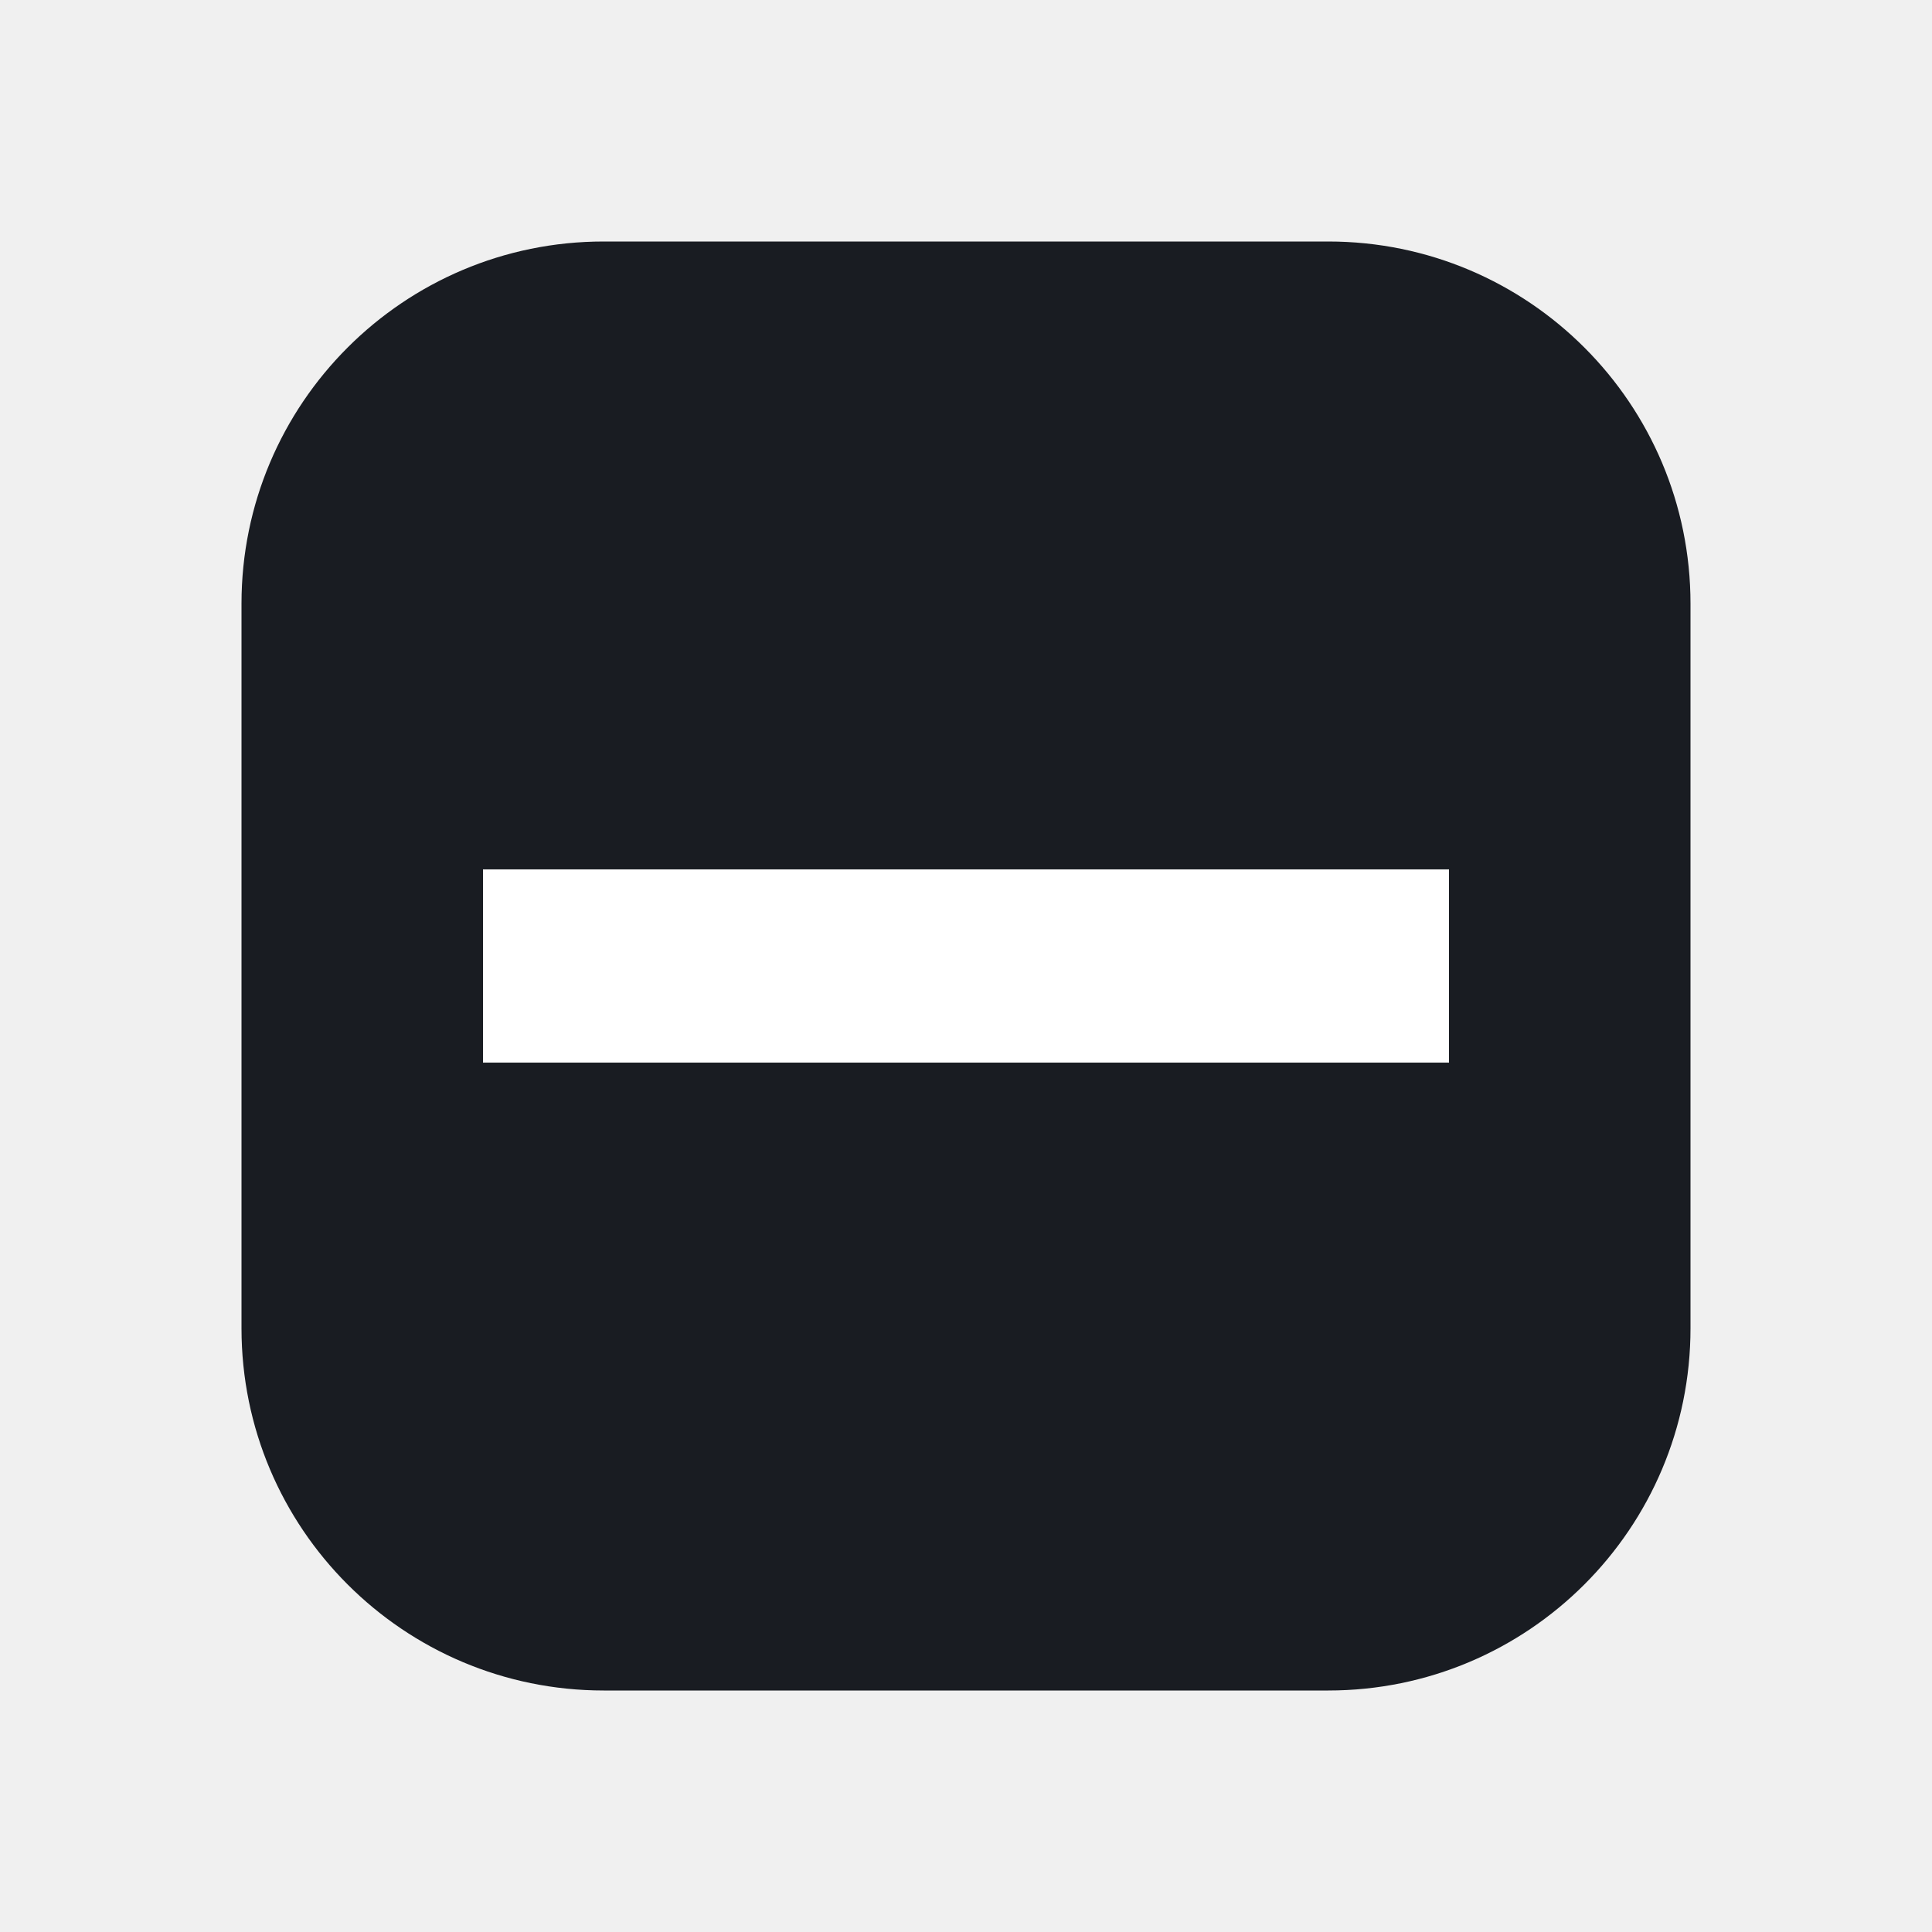
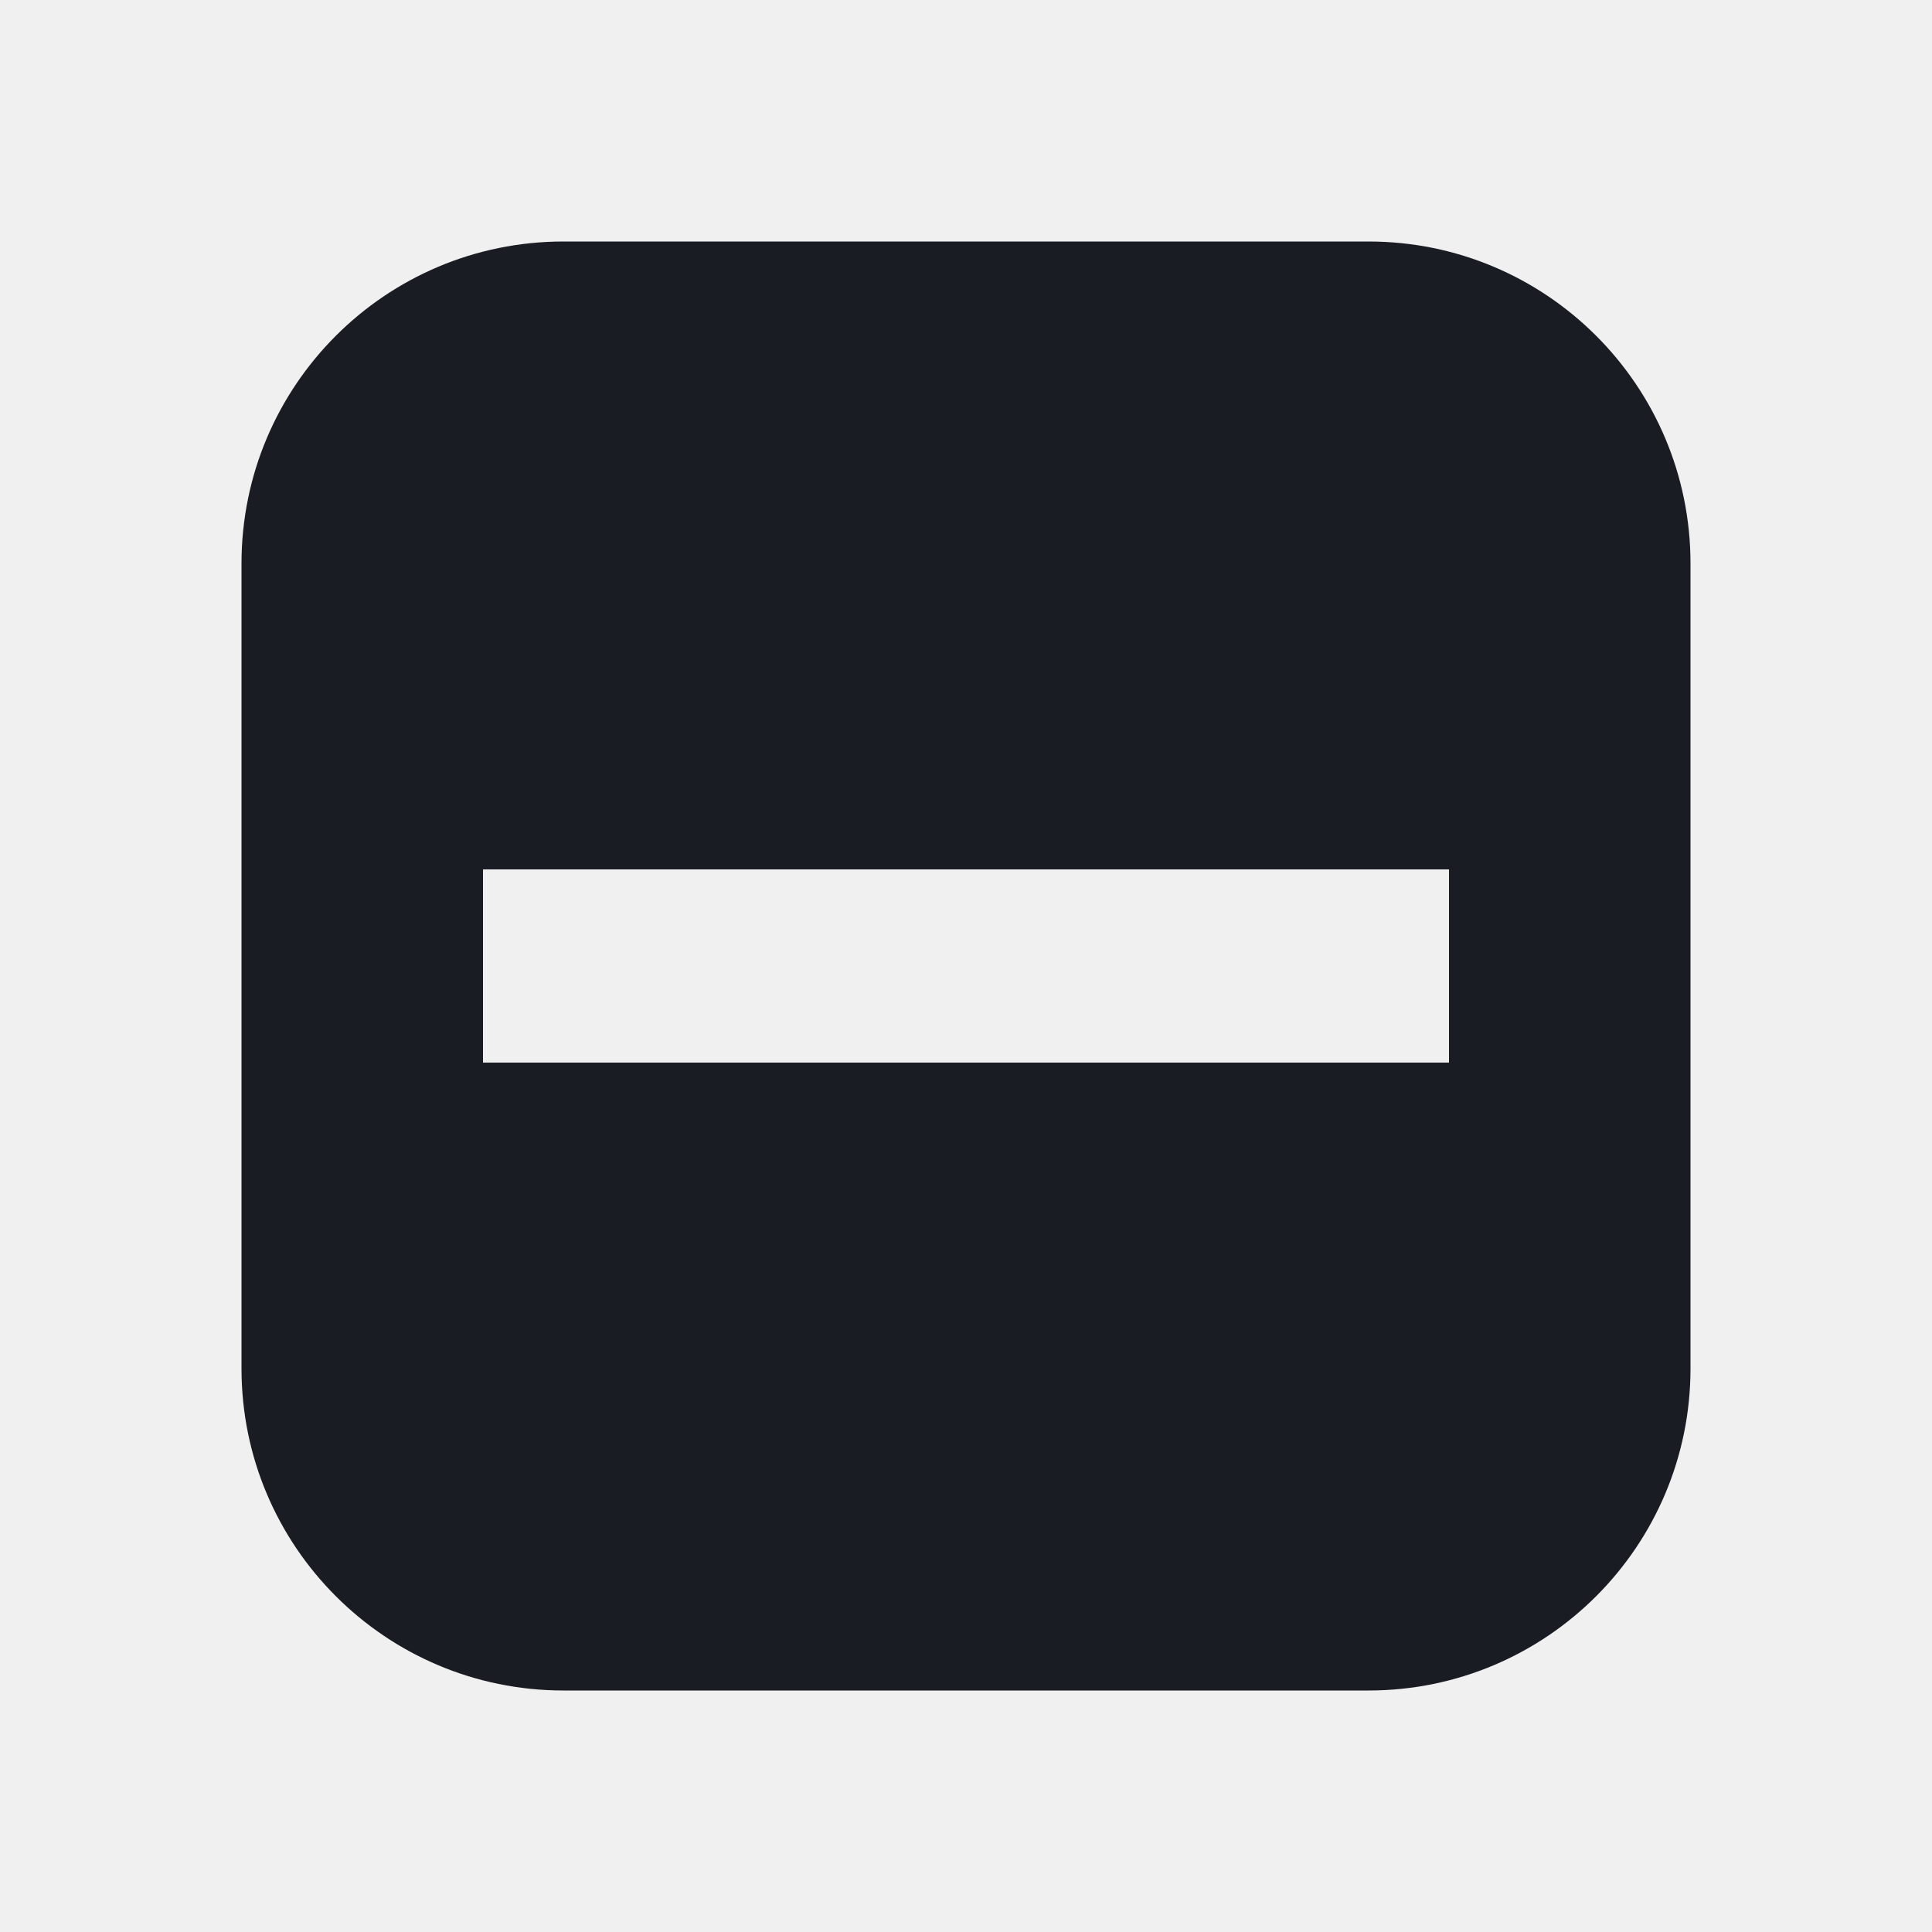
<svg xmlns="http://www.w3.org/2000/svg" width="24" height="24" fill="none">
-   <path d="M16.5 3h-9A4.499 4.499 0 0 0 3 7.5v9C3 18.986 5.014 21 7.5 21h9c2.486 0 4.5-2.014 4.5-4.5v-9C21 5.014 18.986 3 16.5 3Z" fill="#191C22" />
-   <path d="M6 10.8h12v2.4H6v-2.4Z" fill="#fff" />
+   <path fill-rule="evenodd" clip-rule="evenodd" d="M17 21a4 4 0 0 0 4-4V7a4 4 0 0 0-4-4H7a4 4 0 0 0-4 4v10a4 4 0 0 0 4 4h10ZM6 10.799V13.2h12V10.8H6Z" fill="#191C22" />
</svg>
